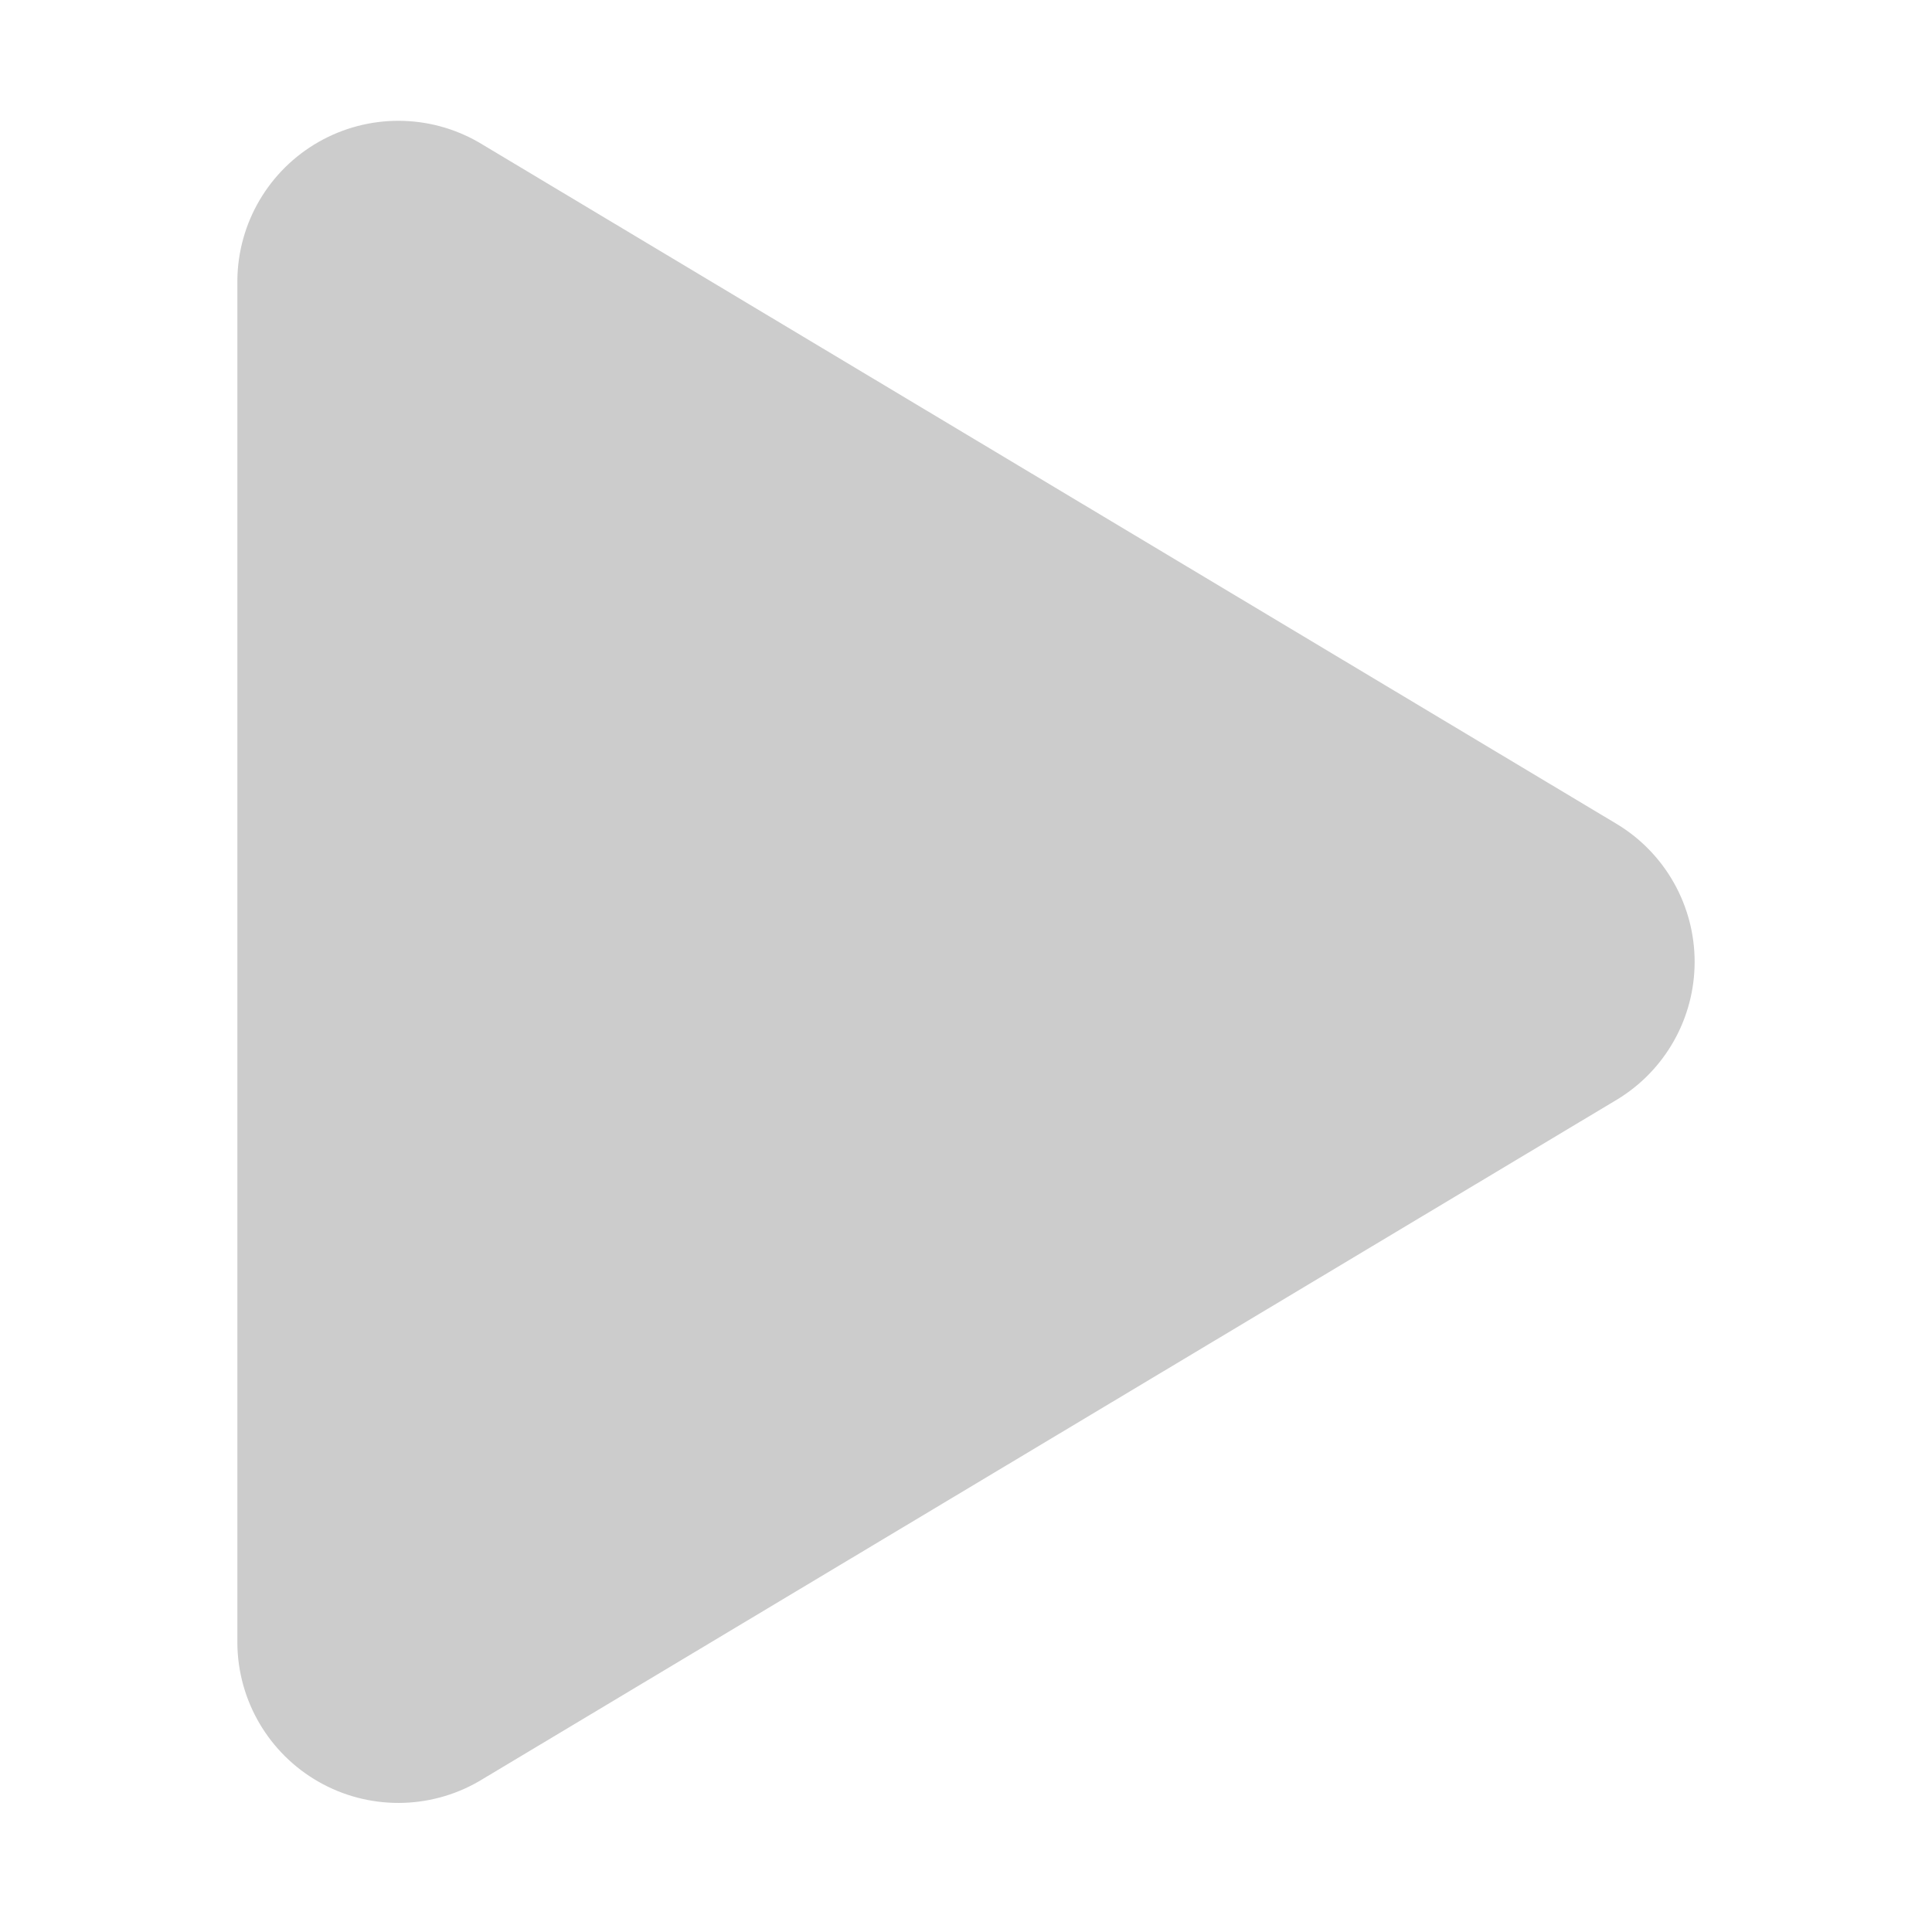
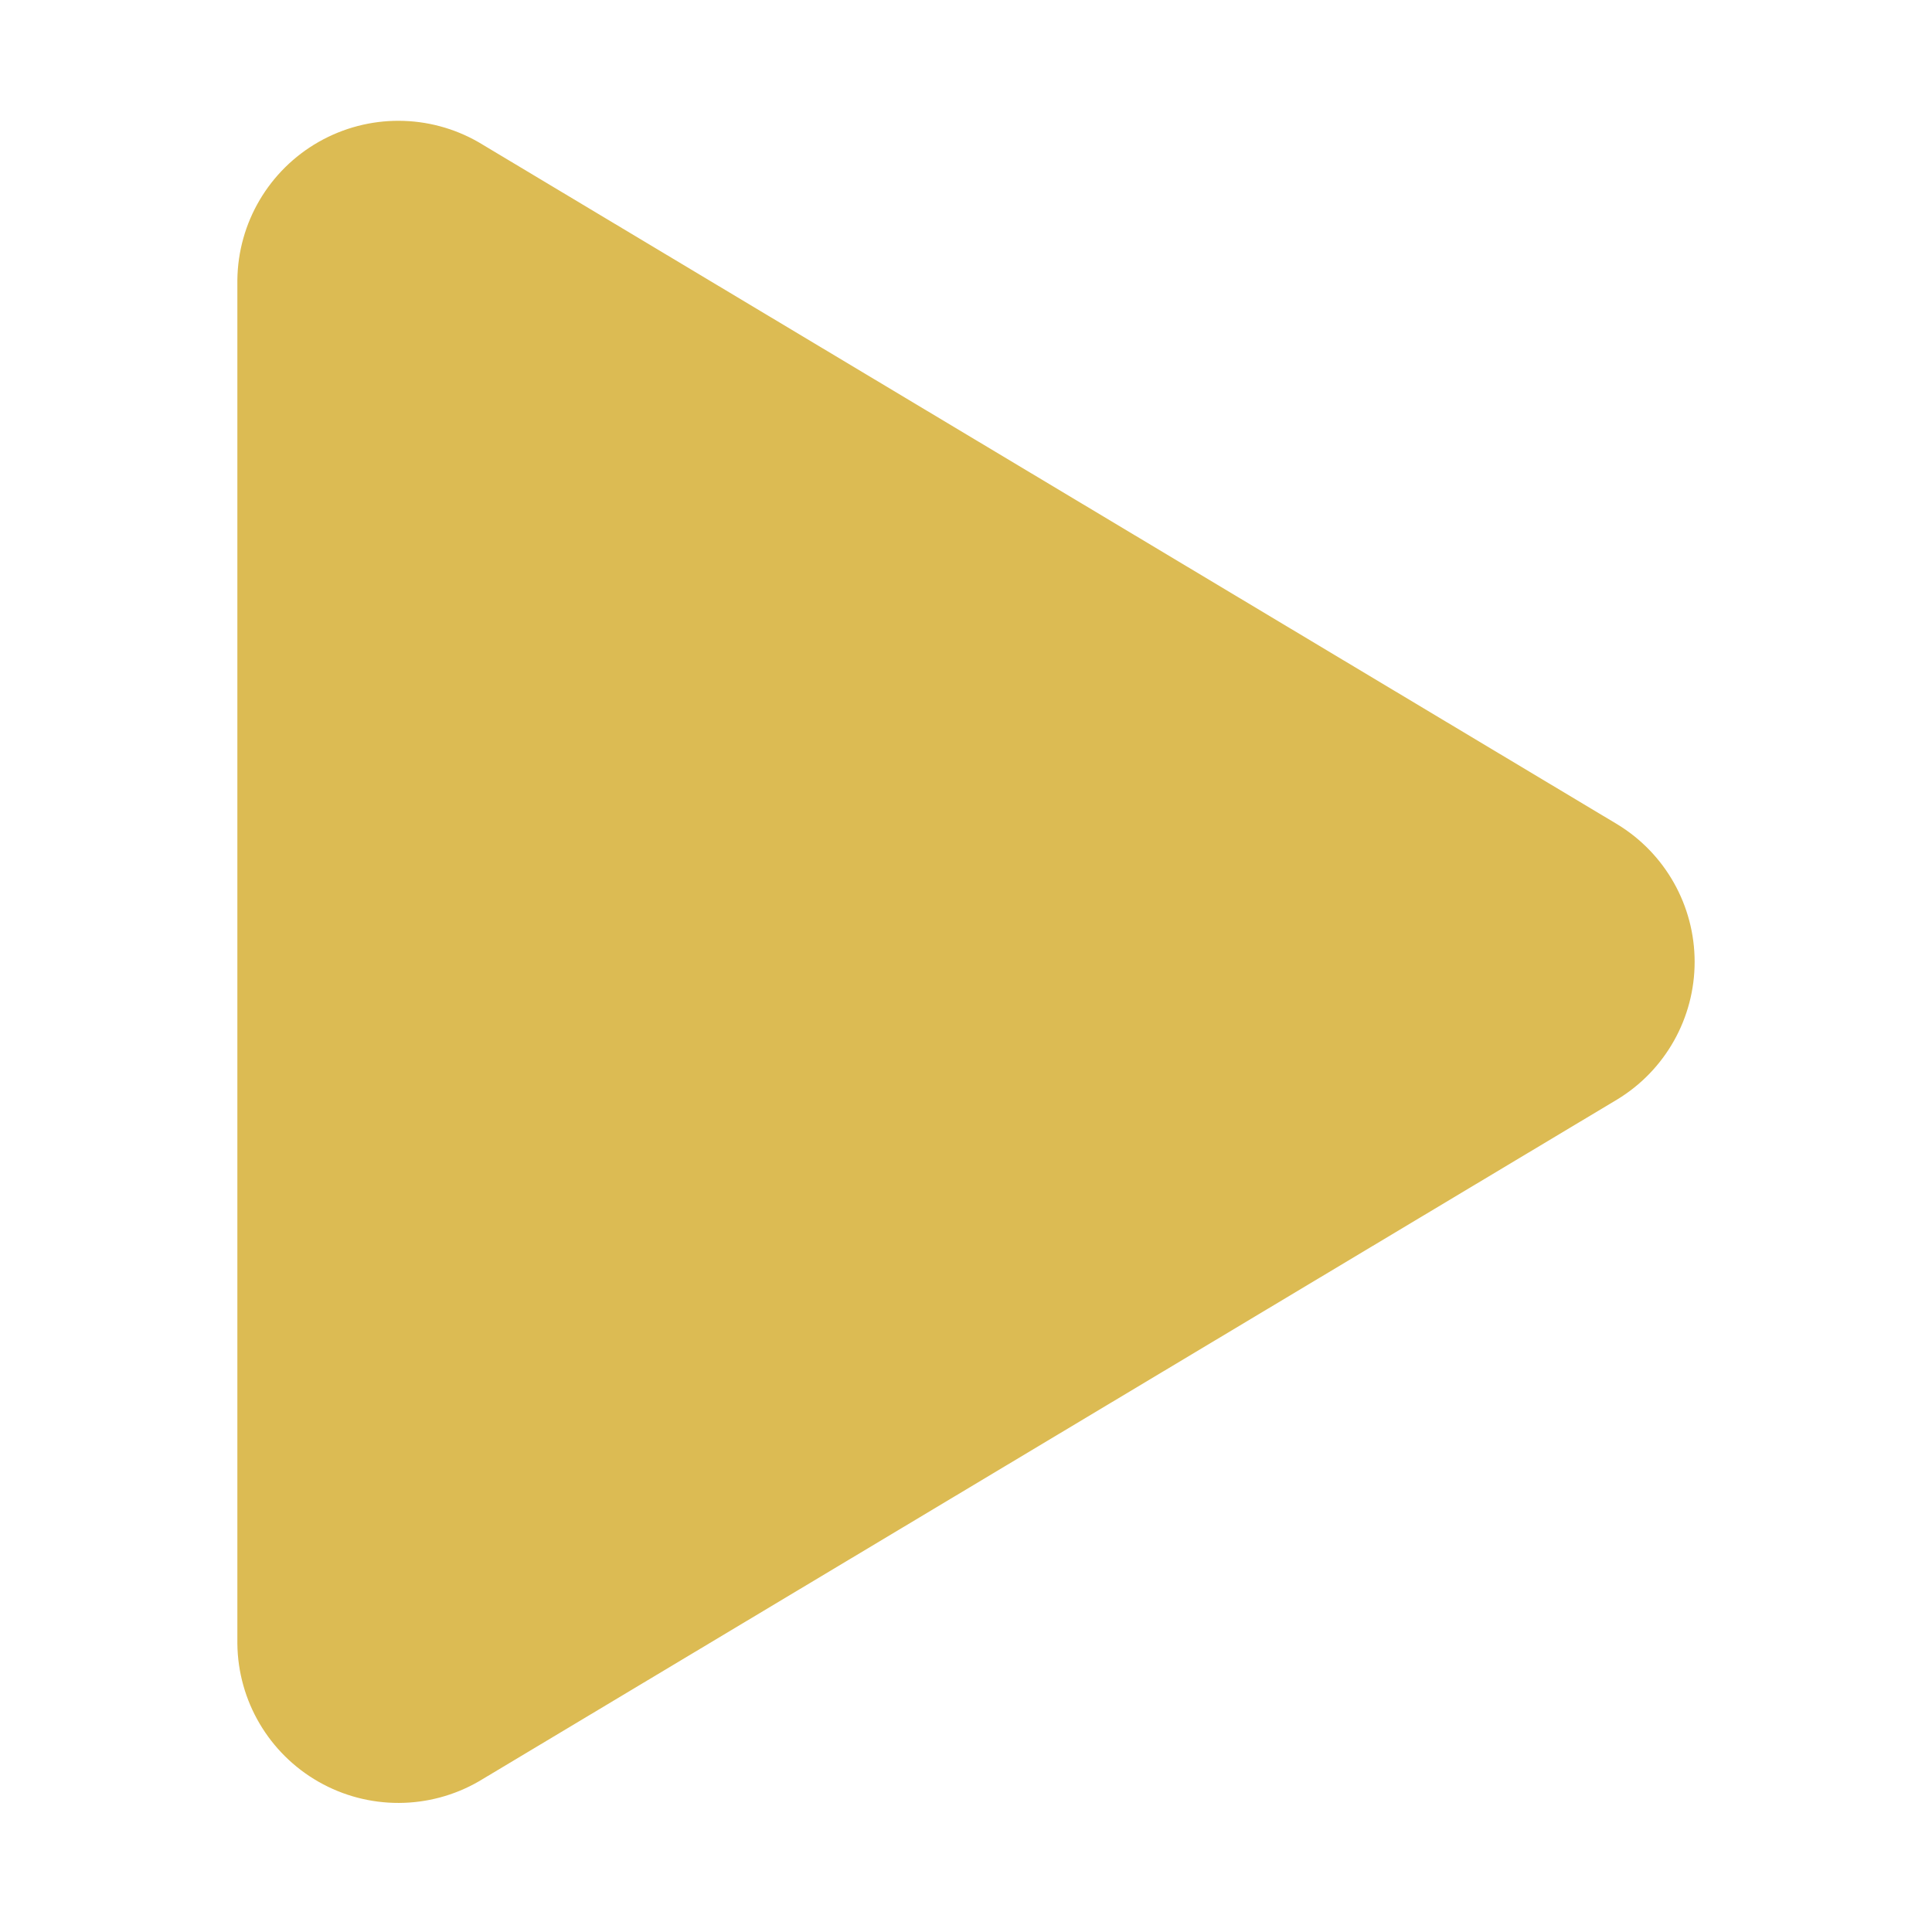
<svg xmlns="http://www.w3.org/2000/svg" width="24" height="24">
  <g>
    <rect fill="none" id="canvas_background" height="402" width="582" y="-1" x="-1" />
  </g>
  <g>
-     <path fill="#ccc" transform="rotate(90 12,11.94863) " id="svg_1" d="m10.29,3.86l-8.47,14.14a2,2 0 0 0 1.71,3l16.94,0a2,2 0 0 0 1.71,-3l-8.47,-14.14a2,2 0 0 0 -3.42,0z" />
+     <path fill="#dcbb53" transform="rotate(90 12,11.94863) " id="svg_1" d="m10.29,3.86l-8.47,14.14a2,2 0 0 0 1.71,3l16.94,0a2,2 0 0 0 1.71,-3l-8.47,-14.14a2,2 0 0 0 -3.42,0z" />
  </g>
</svg>
